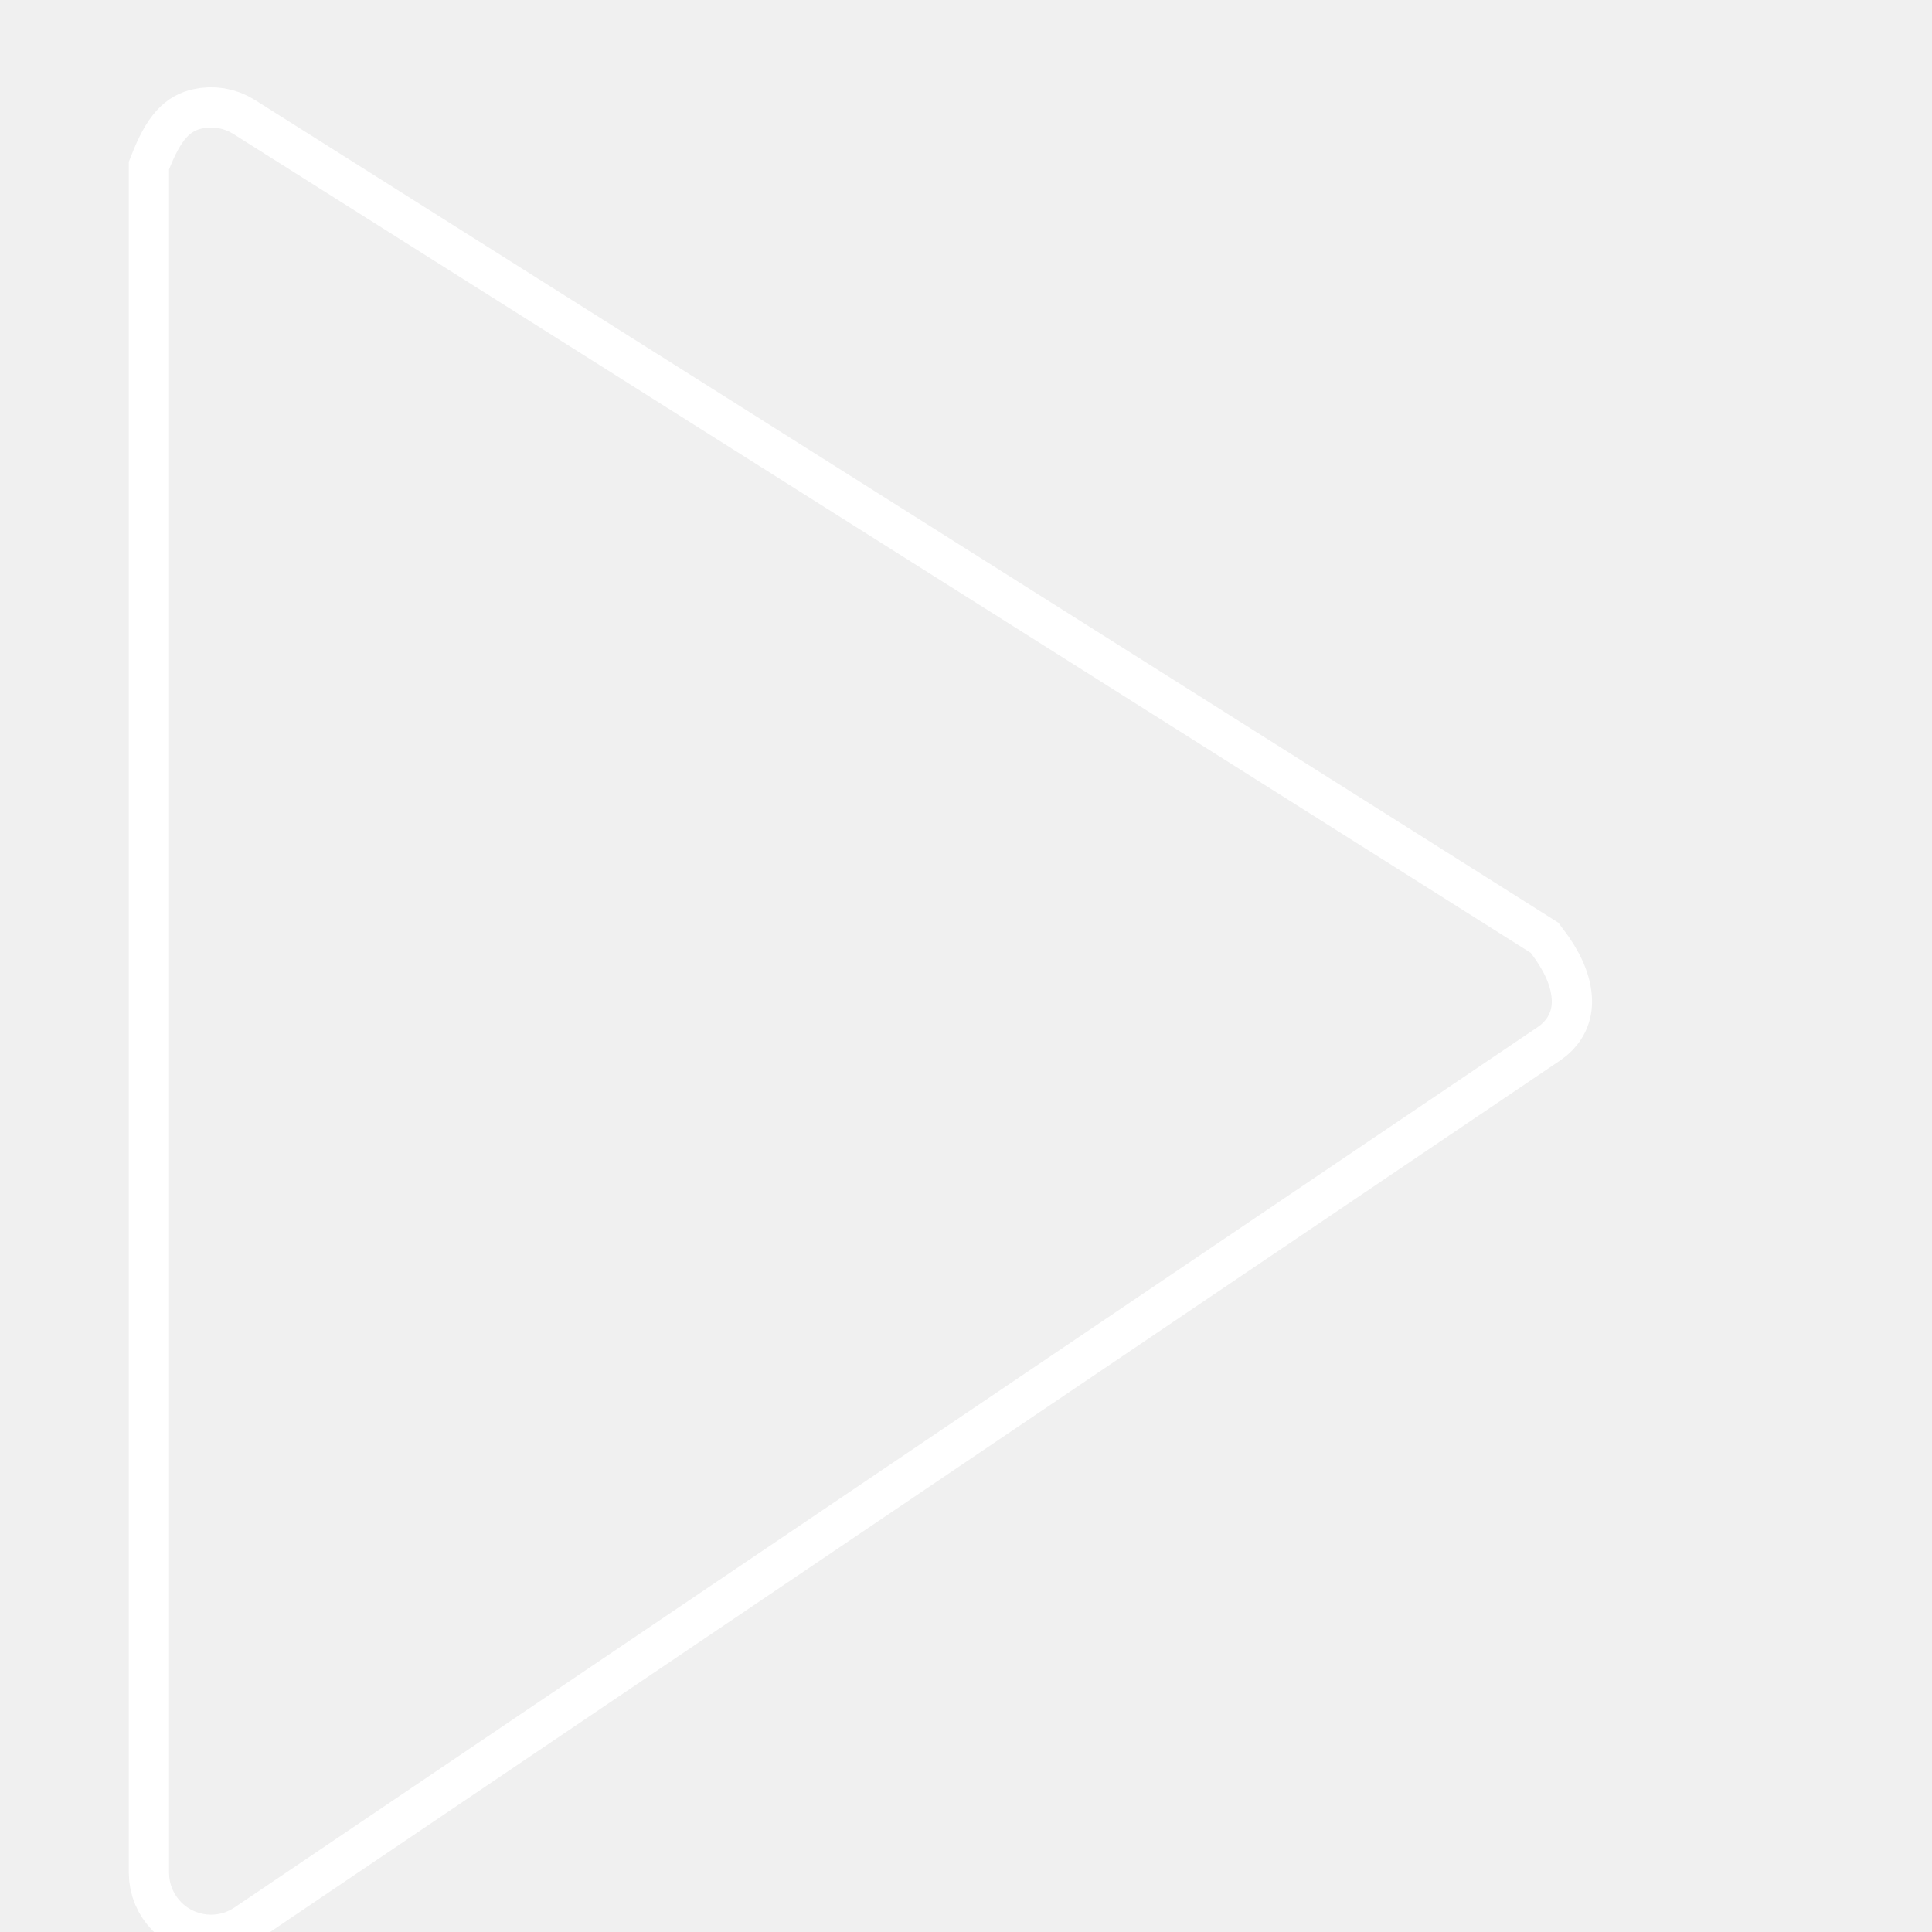
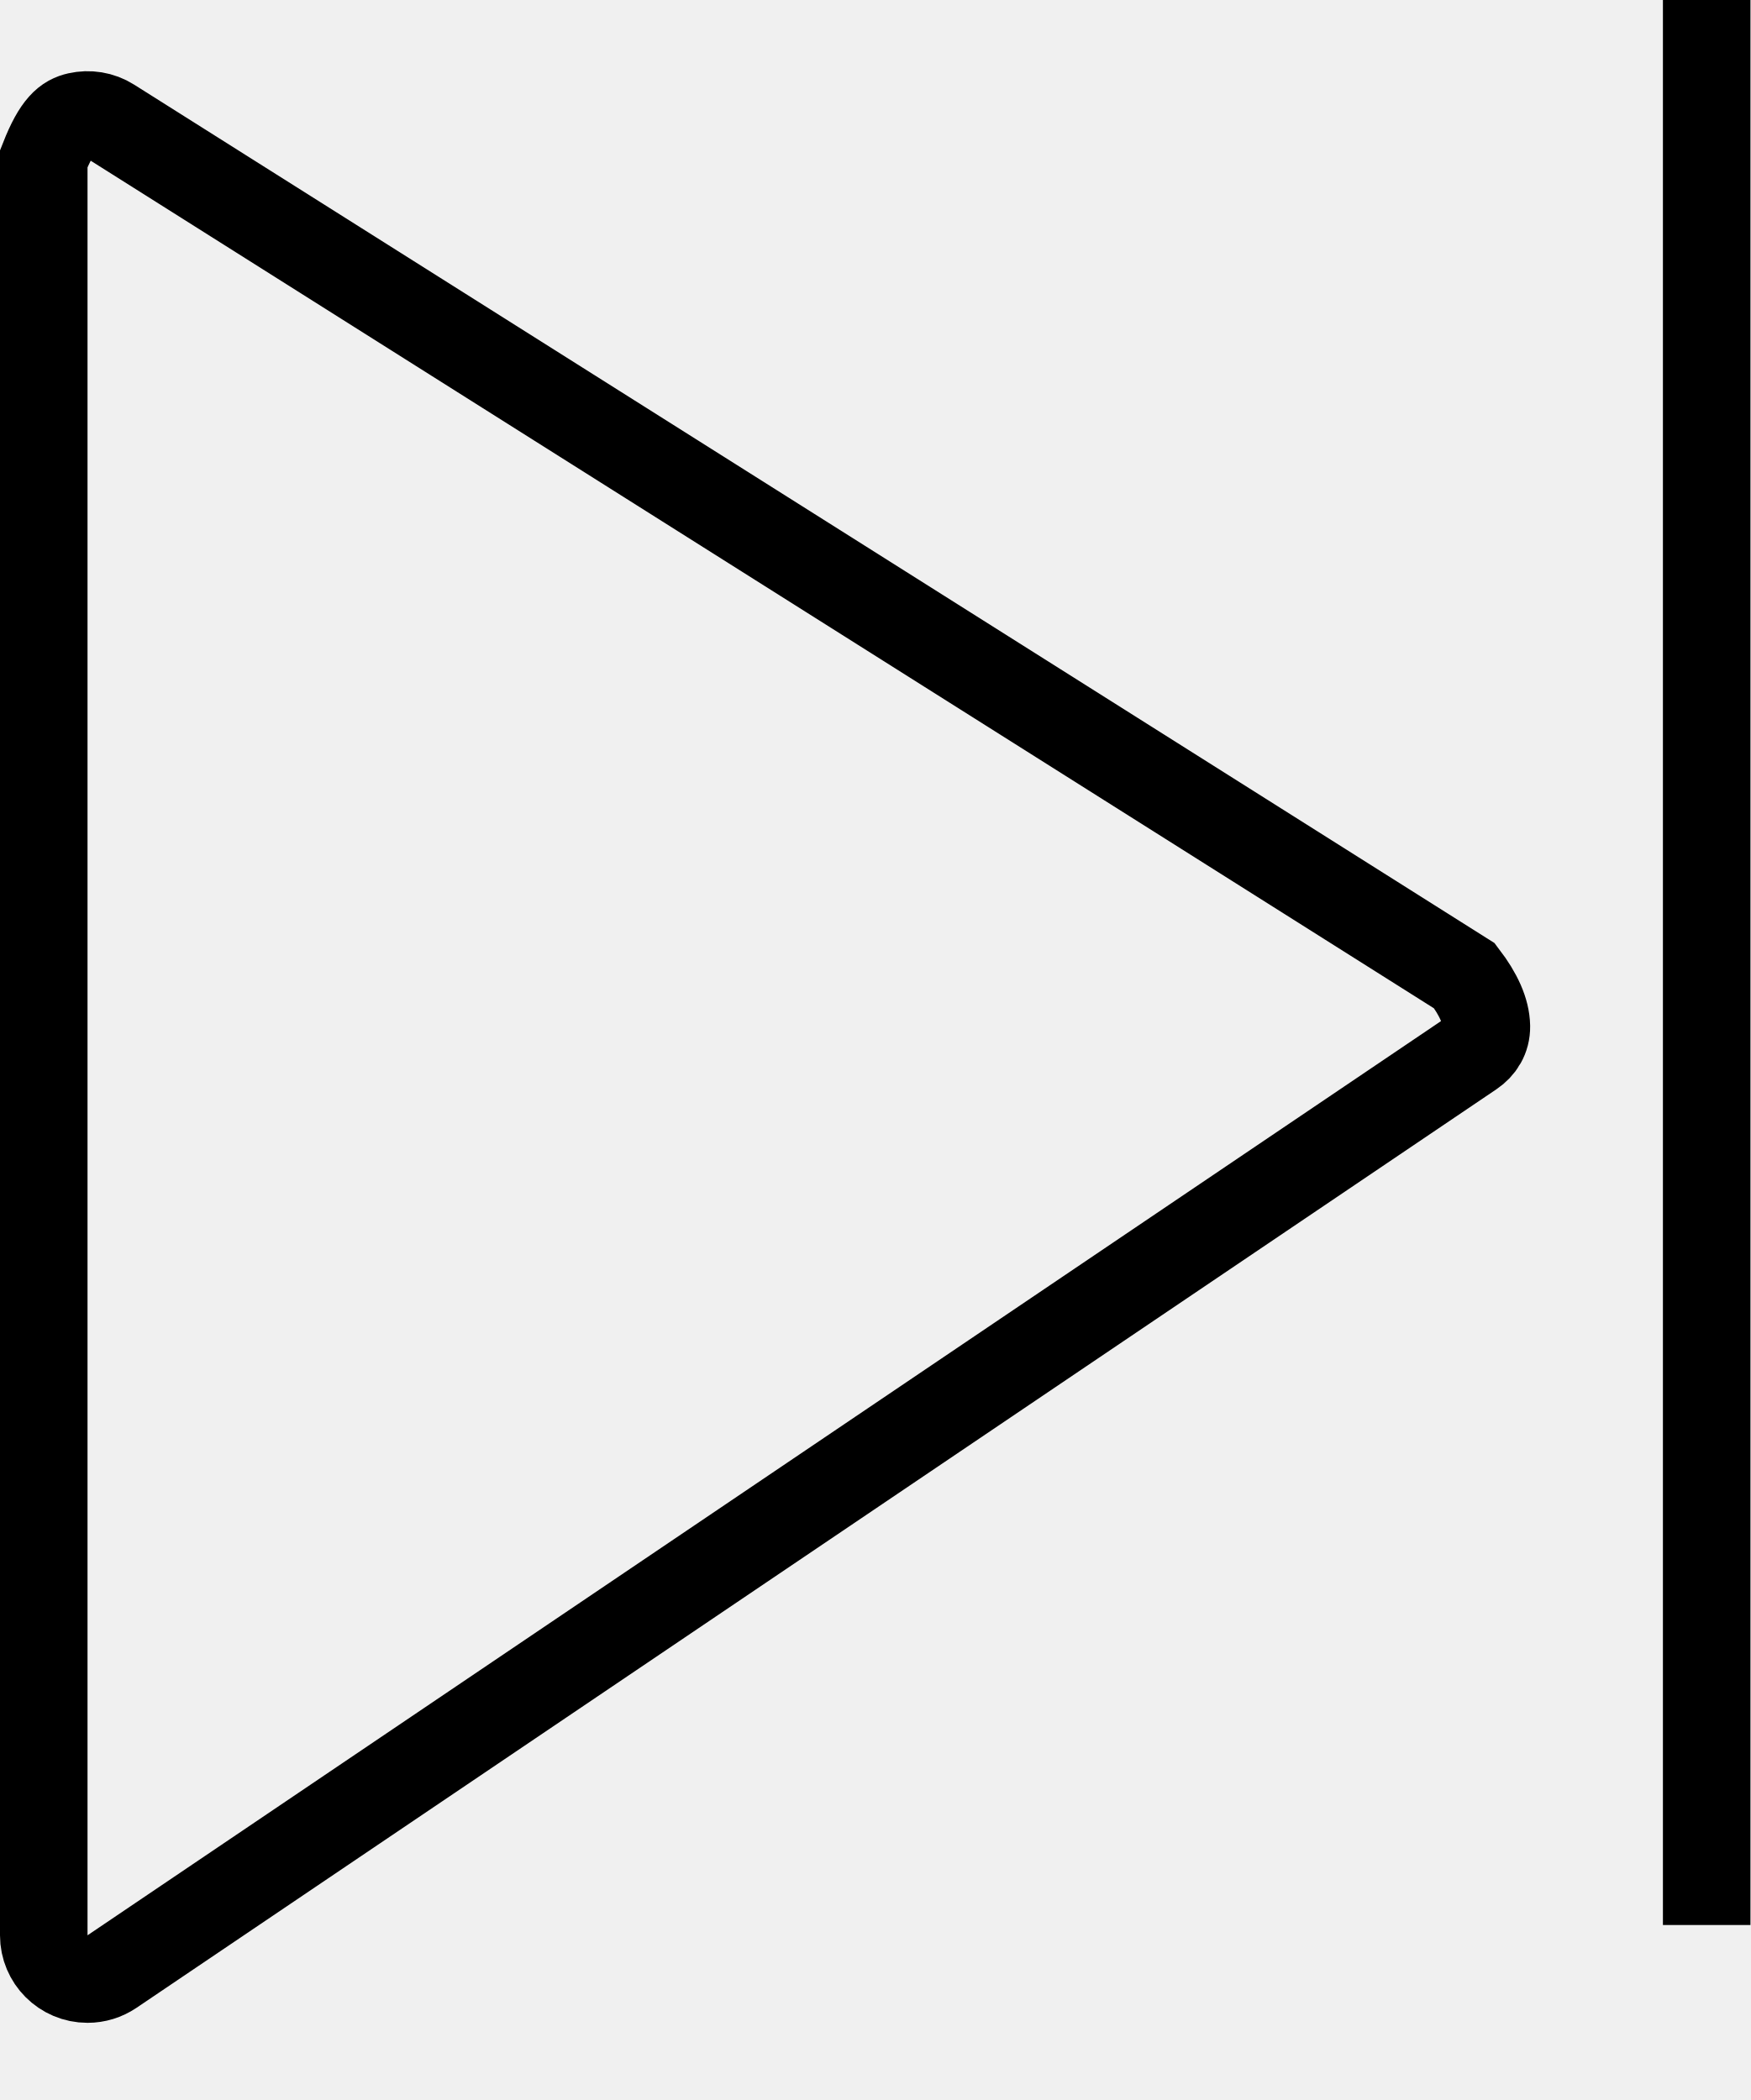
- <svg xmlns="http://www.w3.org/2000/svg" style="isolation:isolate" viewBox="0 0 100 100" width="24px" height="24px">
-   <defs>
-     <clipPath id="_clipPath_jWZH8ruxaxTTbLZJKOmPOgIcxZlA47wI">
-       <rect width="100" height="100" />
-     </clipPath>
-   </defs>
-   <g clip-path="url(#_clipPath_jWZH8ruxaxTTbLZJKOmPOgIcxZlA47wI)">
-     <g>
-       <g>
-         <g>
-           <g>
-             <g>
-               <g>
-                 <mask id="_mask_OkikMKNpm8VxZ219APh4JPBa1YZSBRS8" x="-200%" y="-200%" width="400%" height="400%">
-                   <rect x="-200%" y="-200%" width="400%" height="400%" style="fill:white;" />
-                   <path d=" M 8.75 8.771 L 8.75 96.933 C 8.75 97.532 8.993 98.075 9.386 98.468 C 9.779 98.861 10.322 99.104 10.921 99.104 C 11.354 99.104 11.777 98.974 12.136 98.732 L 79.602 53.153 C 80.044 52.854 80.33 52.401 80.321 51.827 C 80.31 51.075 79.928 50.237 79.23 49.319 L 12.08 6.935 C 11.573 6.615 10.984 6.531 10.442 6.654 C 9.9 6.776 9.405 7.106 8.75 8.771 Z " fill-rule="evenodd" fill="black" stroke="none" />
-                 </mask>
-                 <path d=" M 8.75 8.771 L 8.75 96.933 C 8.75 97.532 8.993 98.075 9.386 98.468 C 9.779 98.861 10.322 99.104 10.921 99.104 C 11.354 99.104 11.777 98.974 12.136 98.732 L 79.602 53.153 C 80.044 52.854 80.33 52.401 80.321 51.827 C 80.31 51.075 79.928 50.237 79.23 49.319 L 12.08 6.935 C 11.573 6.615 10.984 6.531 10.442 6.654 C 9.9 6.776 9.405 7.106 8.75 8.771 Z " fill-rule="evenodd" fill="none" mask="url(#_mask_OkikMKNpm8VxZ219APh4JPBa1YZSBRS8)" vector-effect="non-scaling-stroke" stroke-width="1" stroke="rgb(255,255,255)" stroke-linejoin="miter" stroke-linecap="butt" stroke-miterlimit="4" />
-                 <path d=" M 8.75 8.771 L 8.75 96.933 C 8.75 97.532 8.993 98.075 9.386 98.468 C 9.779 98.861 10.322 99.104 10.921 99.104 C 11.354 99.104 11.777 98.974 12.136 98.732 L 79.602 53.153 C 80.044 52.854 80.33 52.401 80.321 51.827 C 80.31 51.075 79.928 50.237 79.23 49.319 L 12.08 6.935 C 11.573 6.615 10.984 6.531 10.442 6.654 C 9.9 6.776 9.405 7.106 8.75 8.771 Z " fill-rule="evenodd" fill="none" />
-                 <mask id="_mask_9JmLFyxof3kp4ks1MpSp8Ad2AWdBL58b" x="-200%" y="-200%" width="400%" height="400%">
-                   <rect x="-200%" y="-200%" width="400%" height="400%" style="fill:white;" />
-                   <line x1="91.25" y1="0.896" x2="91.25" y2="96.422" fill="black" stroke="none" />
-                 </mask>
-                 <line x1="91.25" y1="0.896" x2="91.25" y2="96.422" mask="url(#_mask_9JmLFyxof3kp4ks1MpSp8Ad2AWdBL58b)" vector-effect="non-scaling-stroke" stroke-width="1" stroke="rgb(255,255,255)" stroke-linejoin="miter" stroke-linecap="butt" stroke-miterlimit="4" />
+ <svg xmlns="http://www.w3.org/2000/svg" width="20px" height="24px" viewBox="0 0 20 24" version="1.1">
+   <g stroke="none" stroke-width="1" fill="none" fill-rule="evenodd">
+     <g transform="translate(-646, -504)" stroke="currentColor">
+       <g transform="translate(48, 8)">
+         <g transform="translate(0, 39)">
+           <g transform="translate(0, 392)">
+             <g transform="translate(212, 65)">
+               <g transform="translate(386, 0)">
+                 <path d="M0.5,1.814 L0.5,22.118 C0.5,22.256 0.556,22.381 0.646,22.471 C0.737,22.562 0.862,22.618 1,22.618 C1.1,22.618 1.197,22.588 1.28,22.532 L16.817,12.035 C16.919,11.966 16.985,11.862 16.983,11.73 C16.98,11.556 16.893,11.363 16.732,11.152 L1.267,1.391 C1.15,1.317 1.015,1.298 0.89,1.326 C0.765,1.354 0.651,1.43 0.5,1.814 Z" />
+                 <line x1="19.5" y1="0" x2="19.5" y2="22" />
              </g>
            </g>
          </g>
        </g>
      </g>
    </g>
  </g>
</svg>
